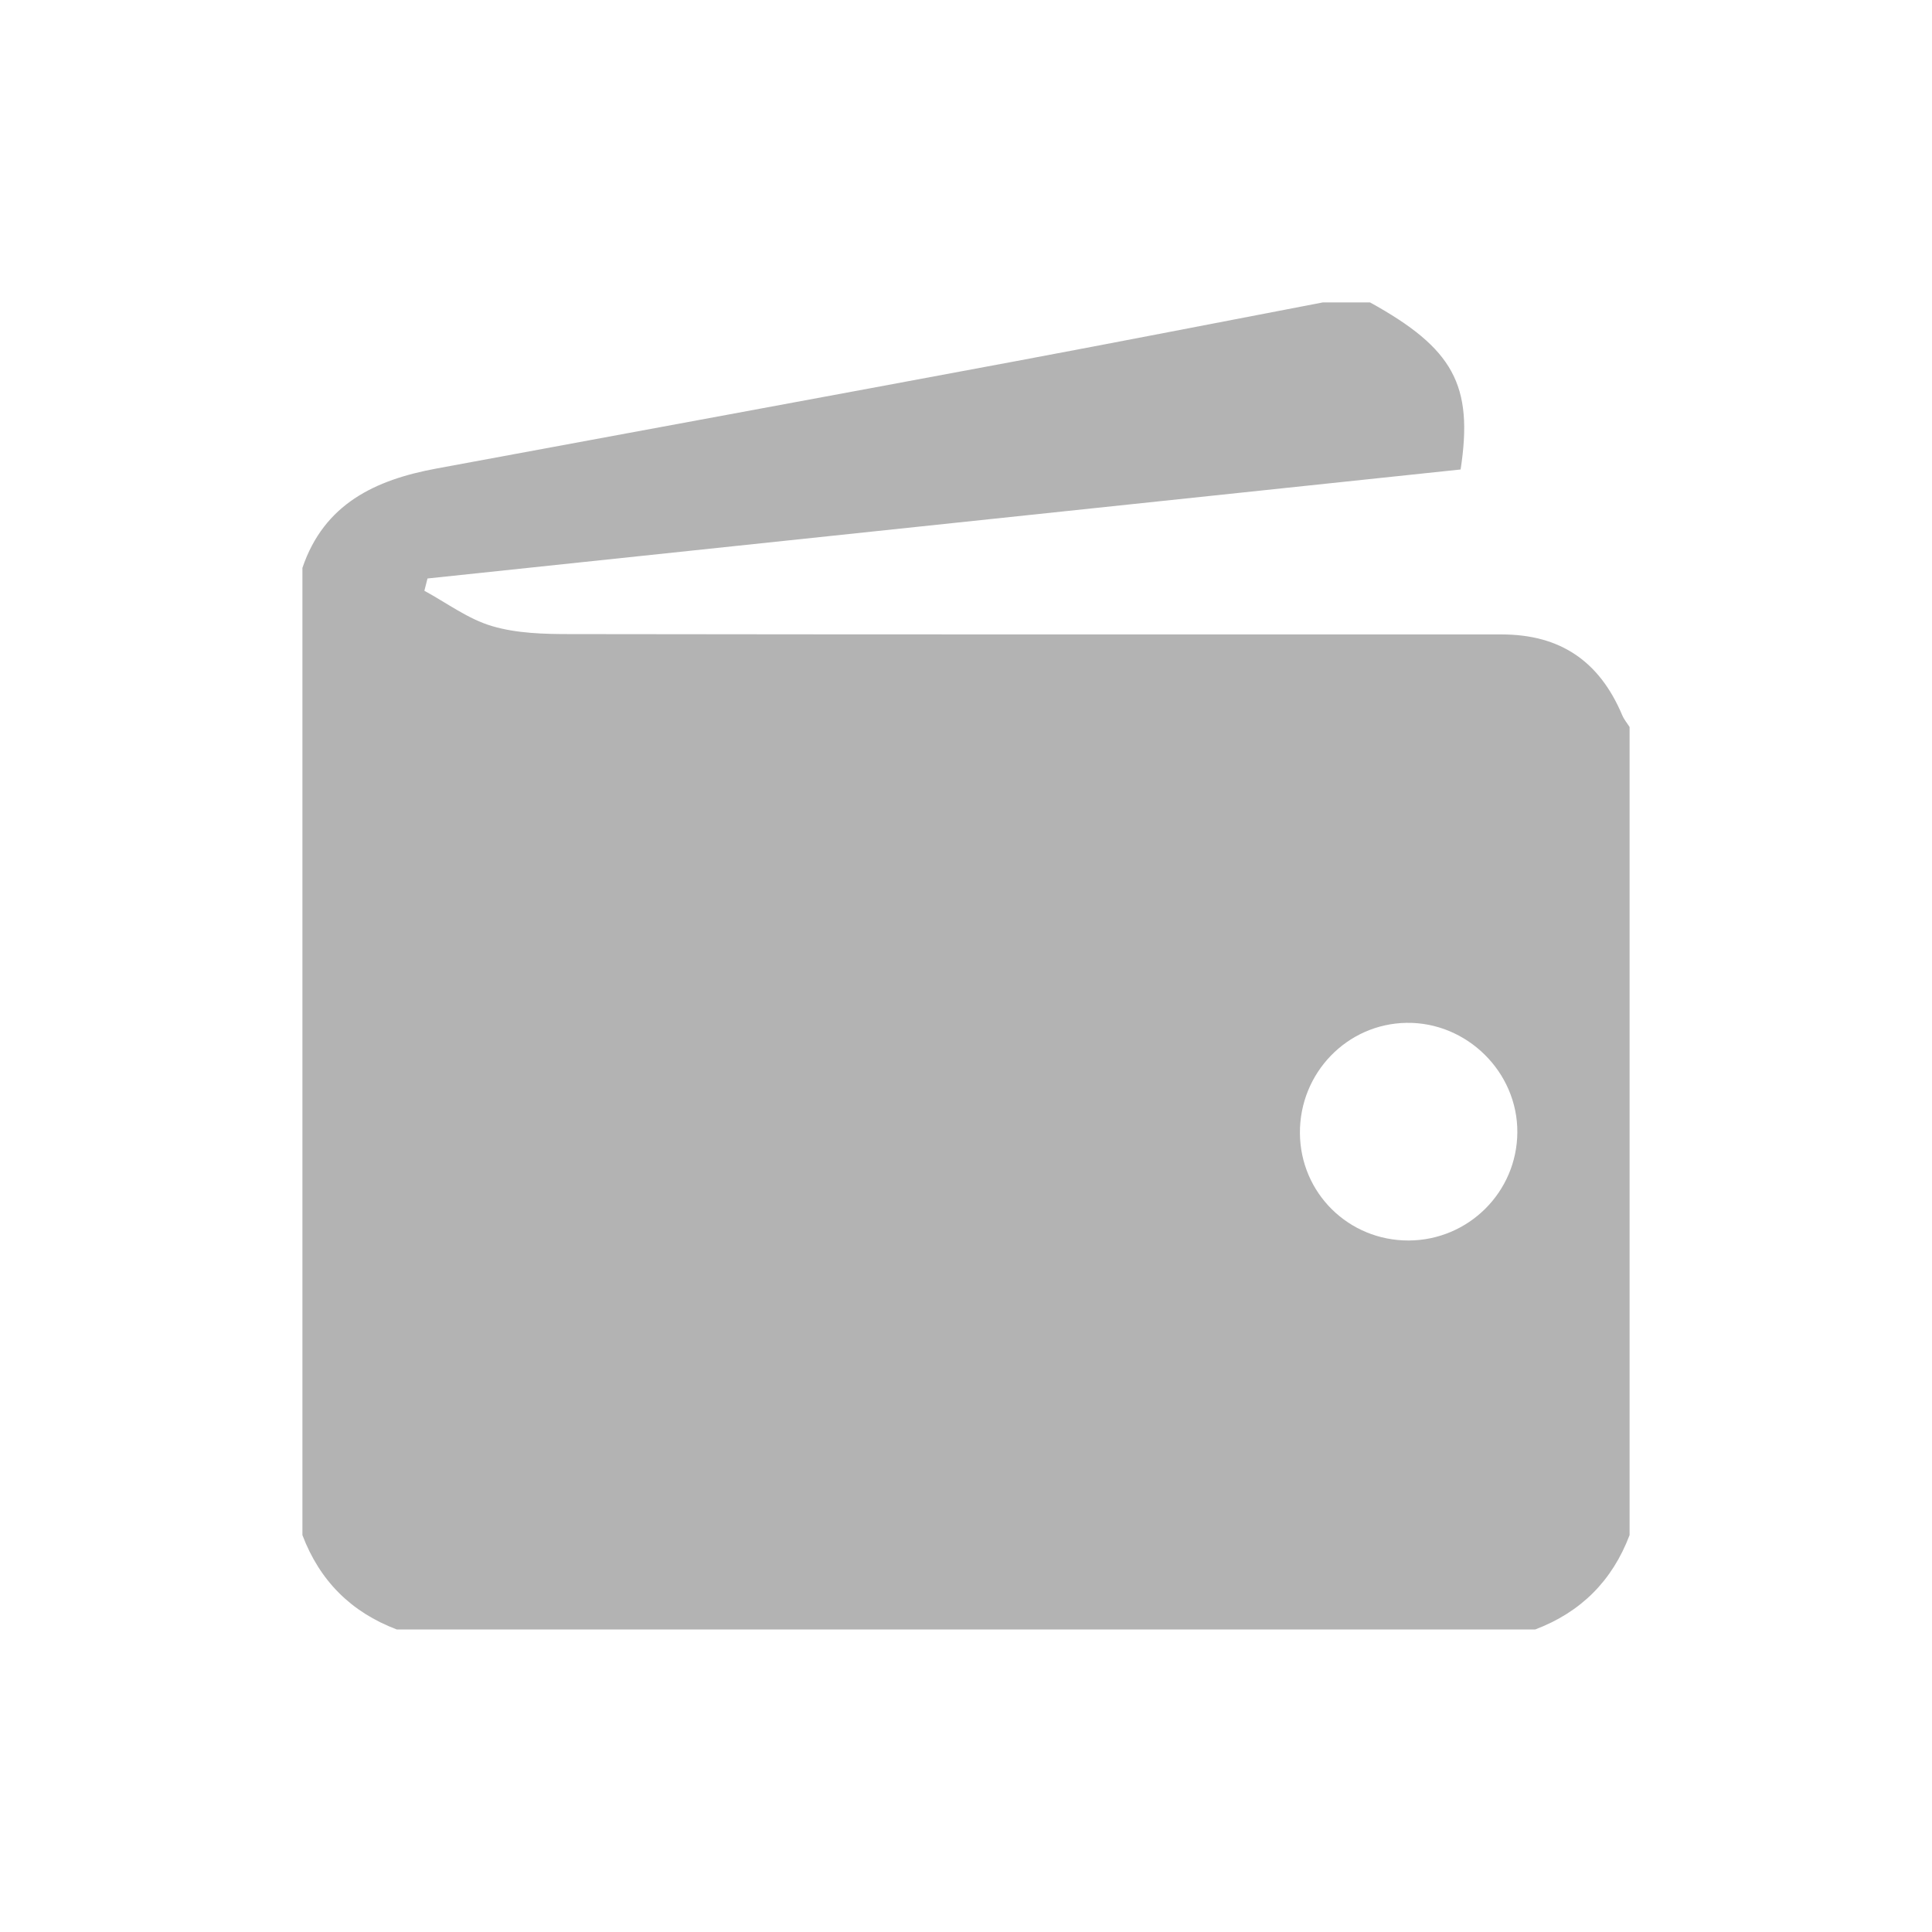
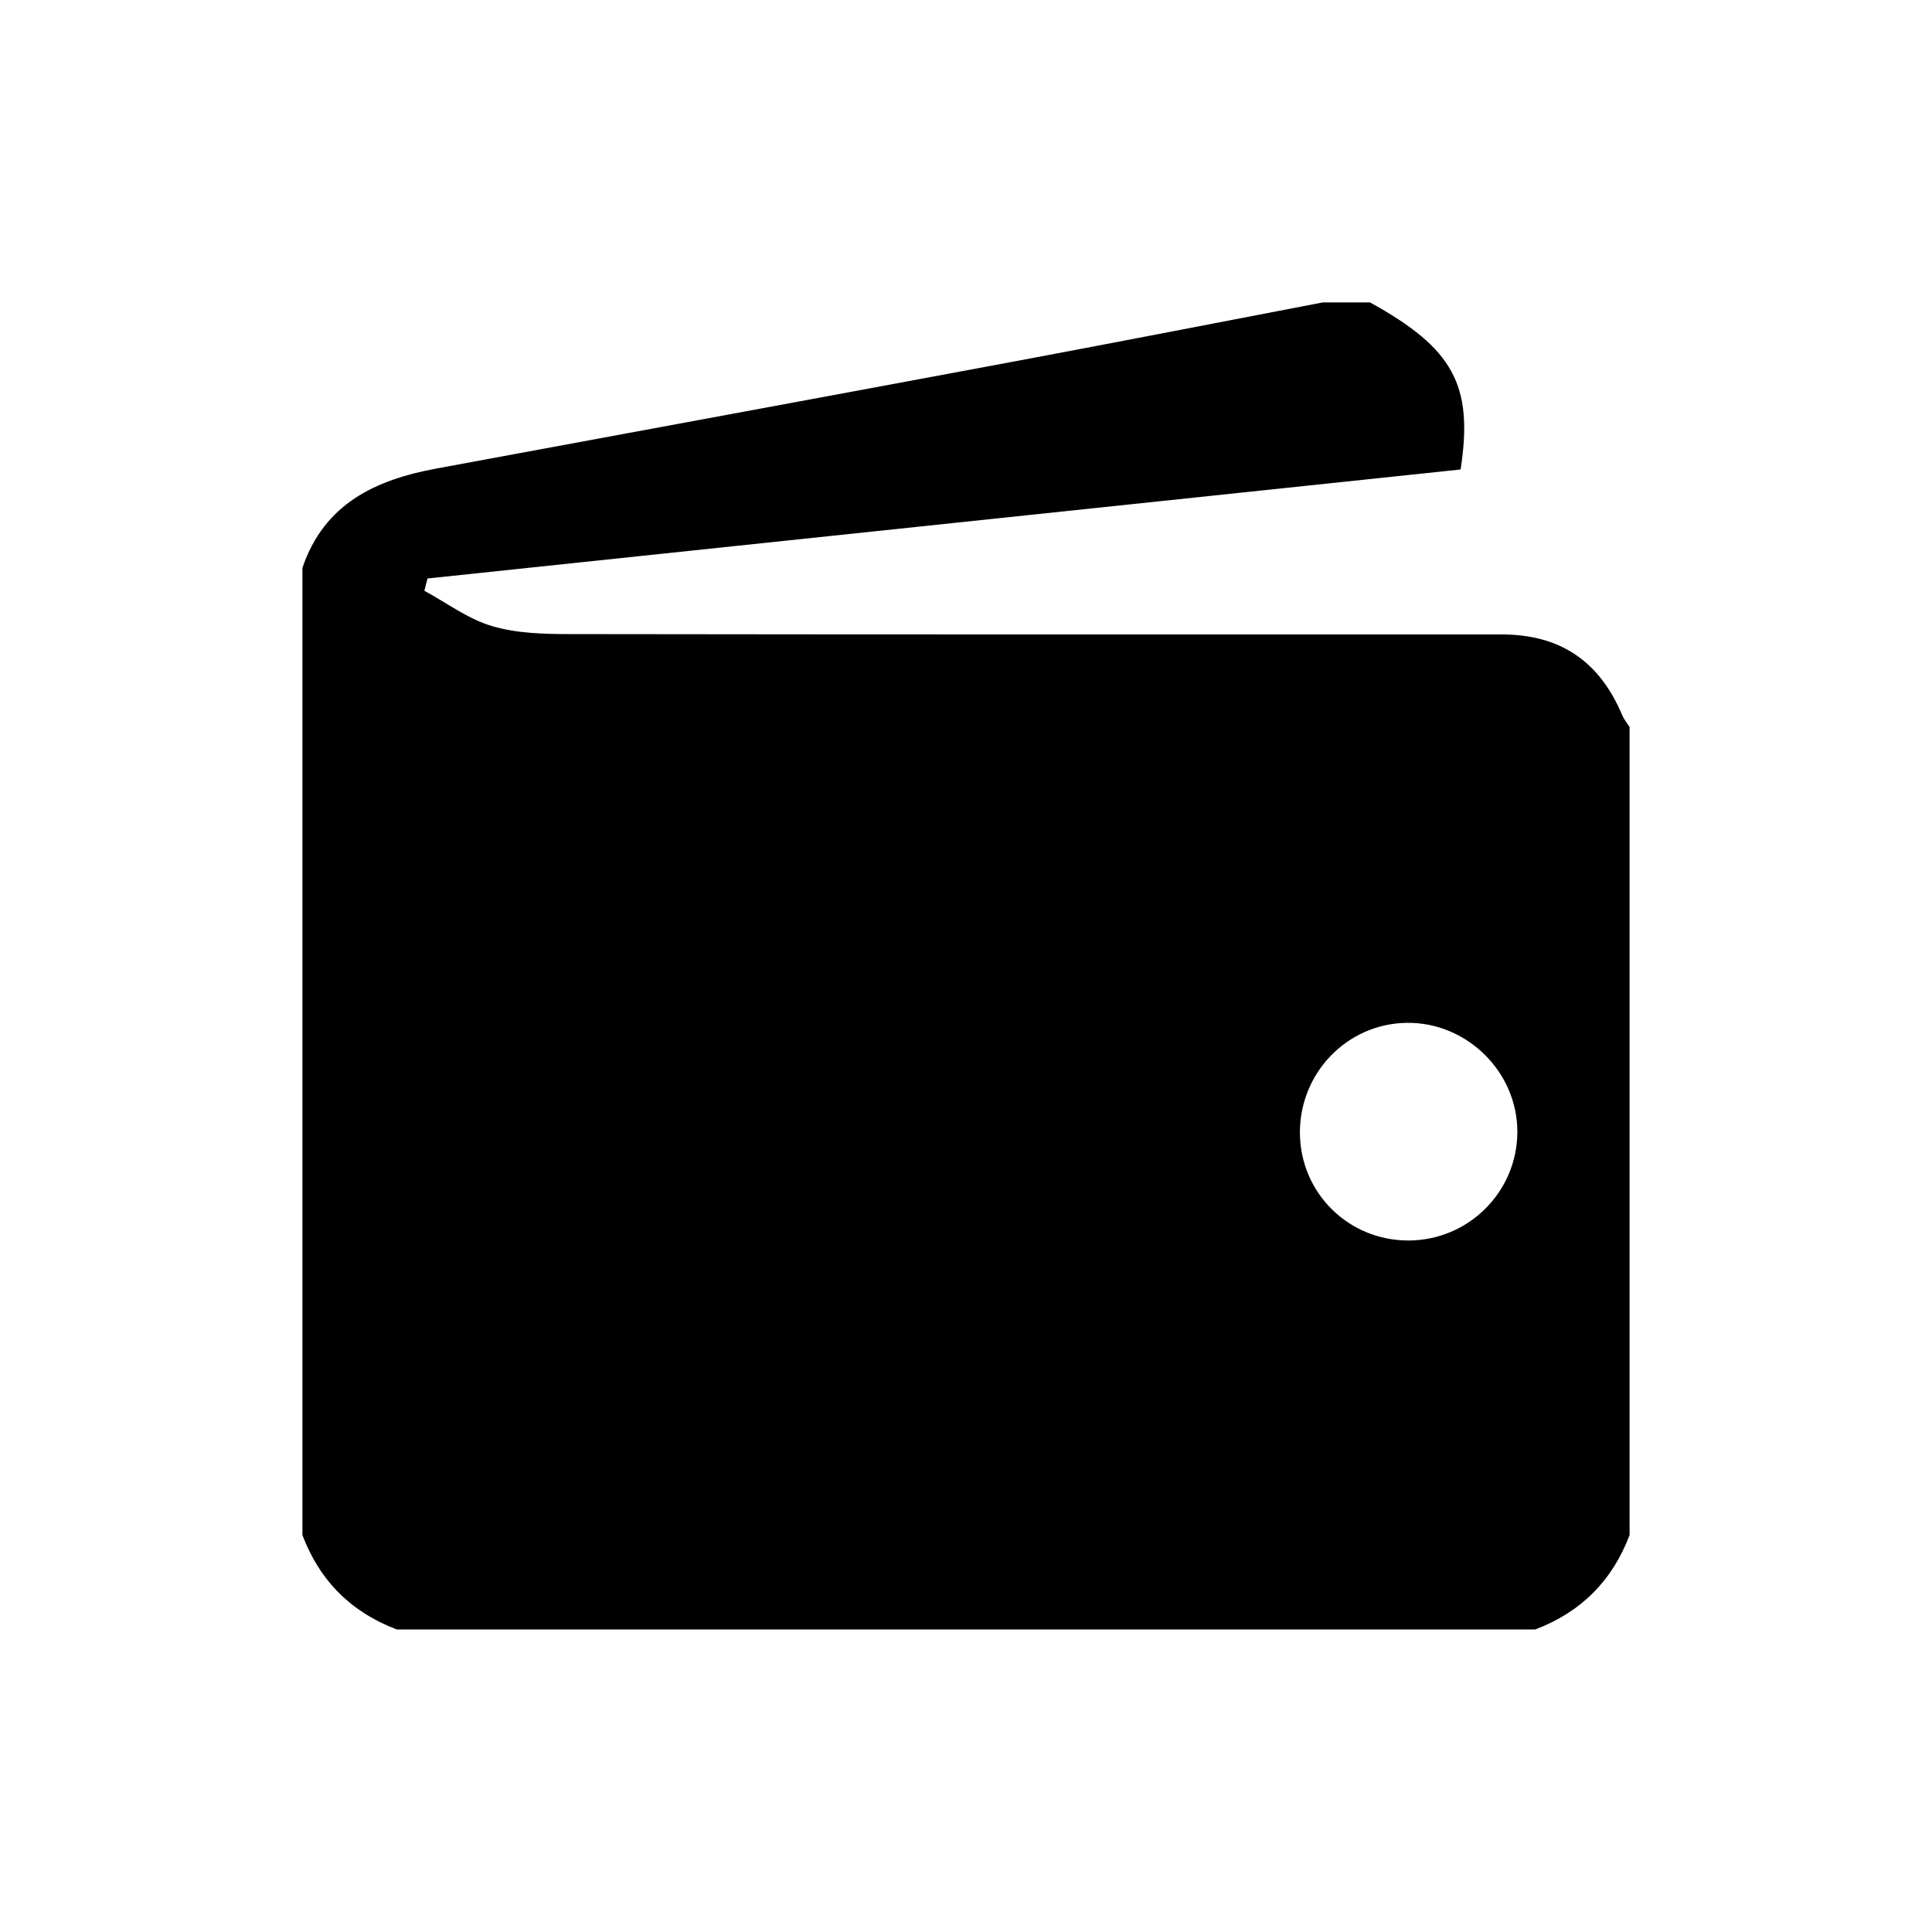
<svg xmlns="http://www.w3.org/2000/svg" id="uuid-b4f261cd-9044-40fa-a83b-e1960311872e" viewBox="0 0 173 173">
-   <defs>
-     <style>.uuid-01af32ca-eb0e-4d6c-916e-b5cfad501e43{fill:#b3b3b3;}</style>
-   </defs>
  <path class="uuid-01af32ca-eb0e-4d6c-916e-b5cfad501e43" d="M27.08,137.47V50.85c1.94-5.73,6.52-7.88,11.97-8.89,17.34-3.21,34.68-6.4,52.02-9.64,9.14-1.71,18.26-3.49,27.38-5.24,1.41,0,2.82,0,4.23,0,7.46,4.12,9.27,7.4,8.11,14.96-30.81,3.25-61.66,6.51-92.51,9.76-.09,.37-.19,.73-.28,1.1,2.01,1.09,3.91,2.53,6.05,3.16,2.22,.66,4.68,.72,7.03,.72,27.79,.04,55.58,.03,83.37,.03,5.24,0,8.76,2.37,10.81,7.23,.16,.38,.44,.71,.66,1.06v72.36c-1.55,4.09-4.36,6.9-8.45,8.45H35.53c-4.09-1.55-6.9-4.36-8.45-8.45Zm89.32-36.02c.03,5.38,4.36,9.65,9.75,9.63,5.36-.03,9.69-4.35,9.72-9.69,.03-5.39-4.52-9.88-9.92-9.8-5.32,.08-9.58,4.48-9.55,9.87Z" />
</svg>
